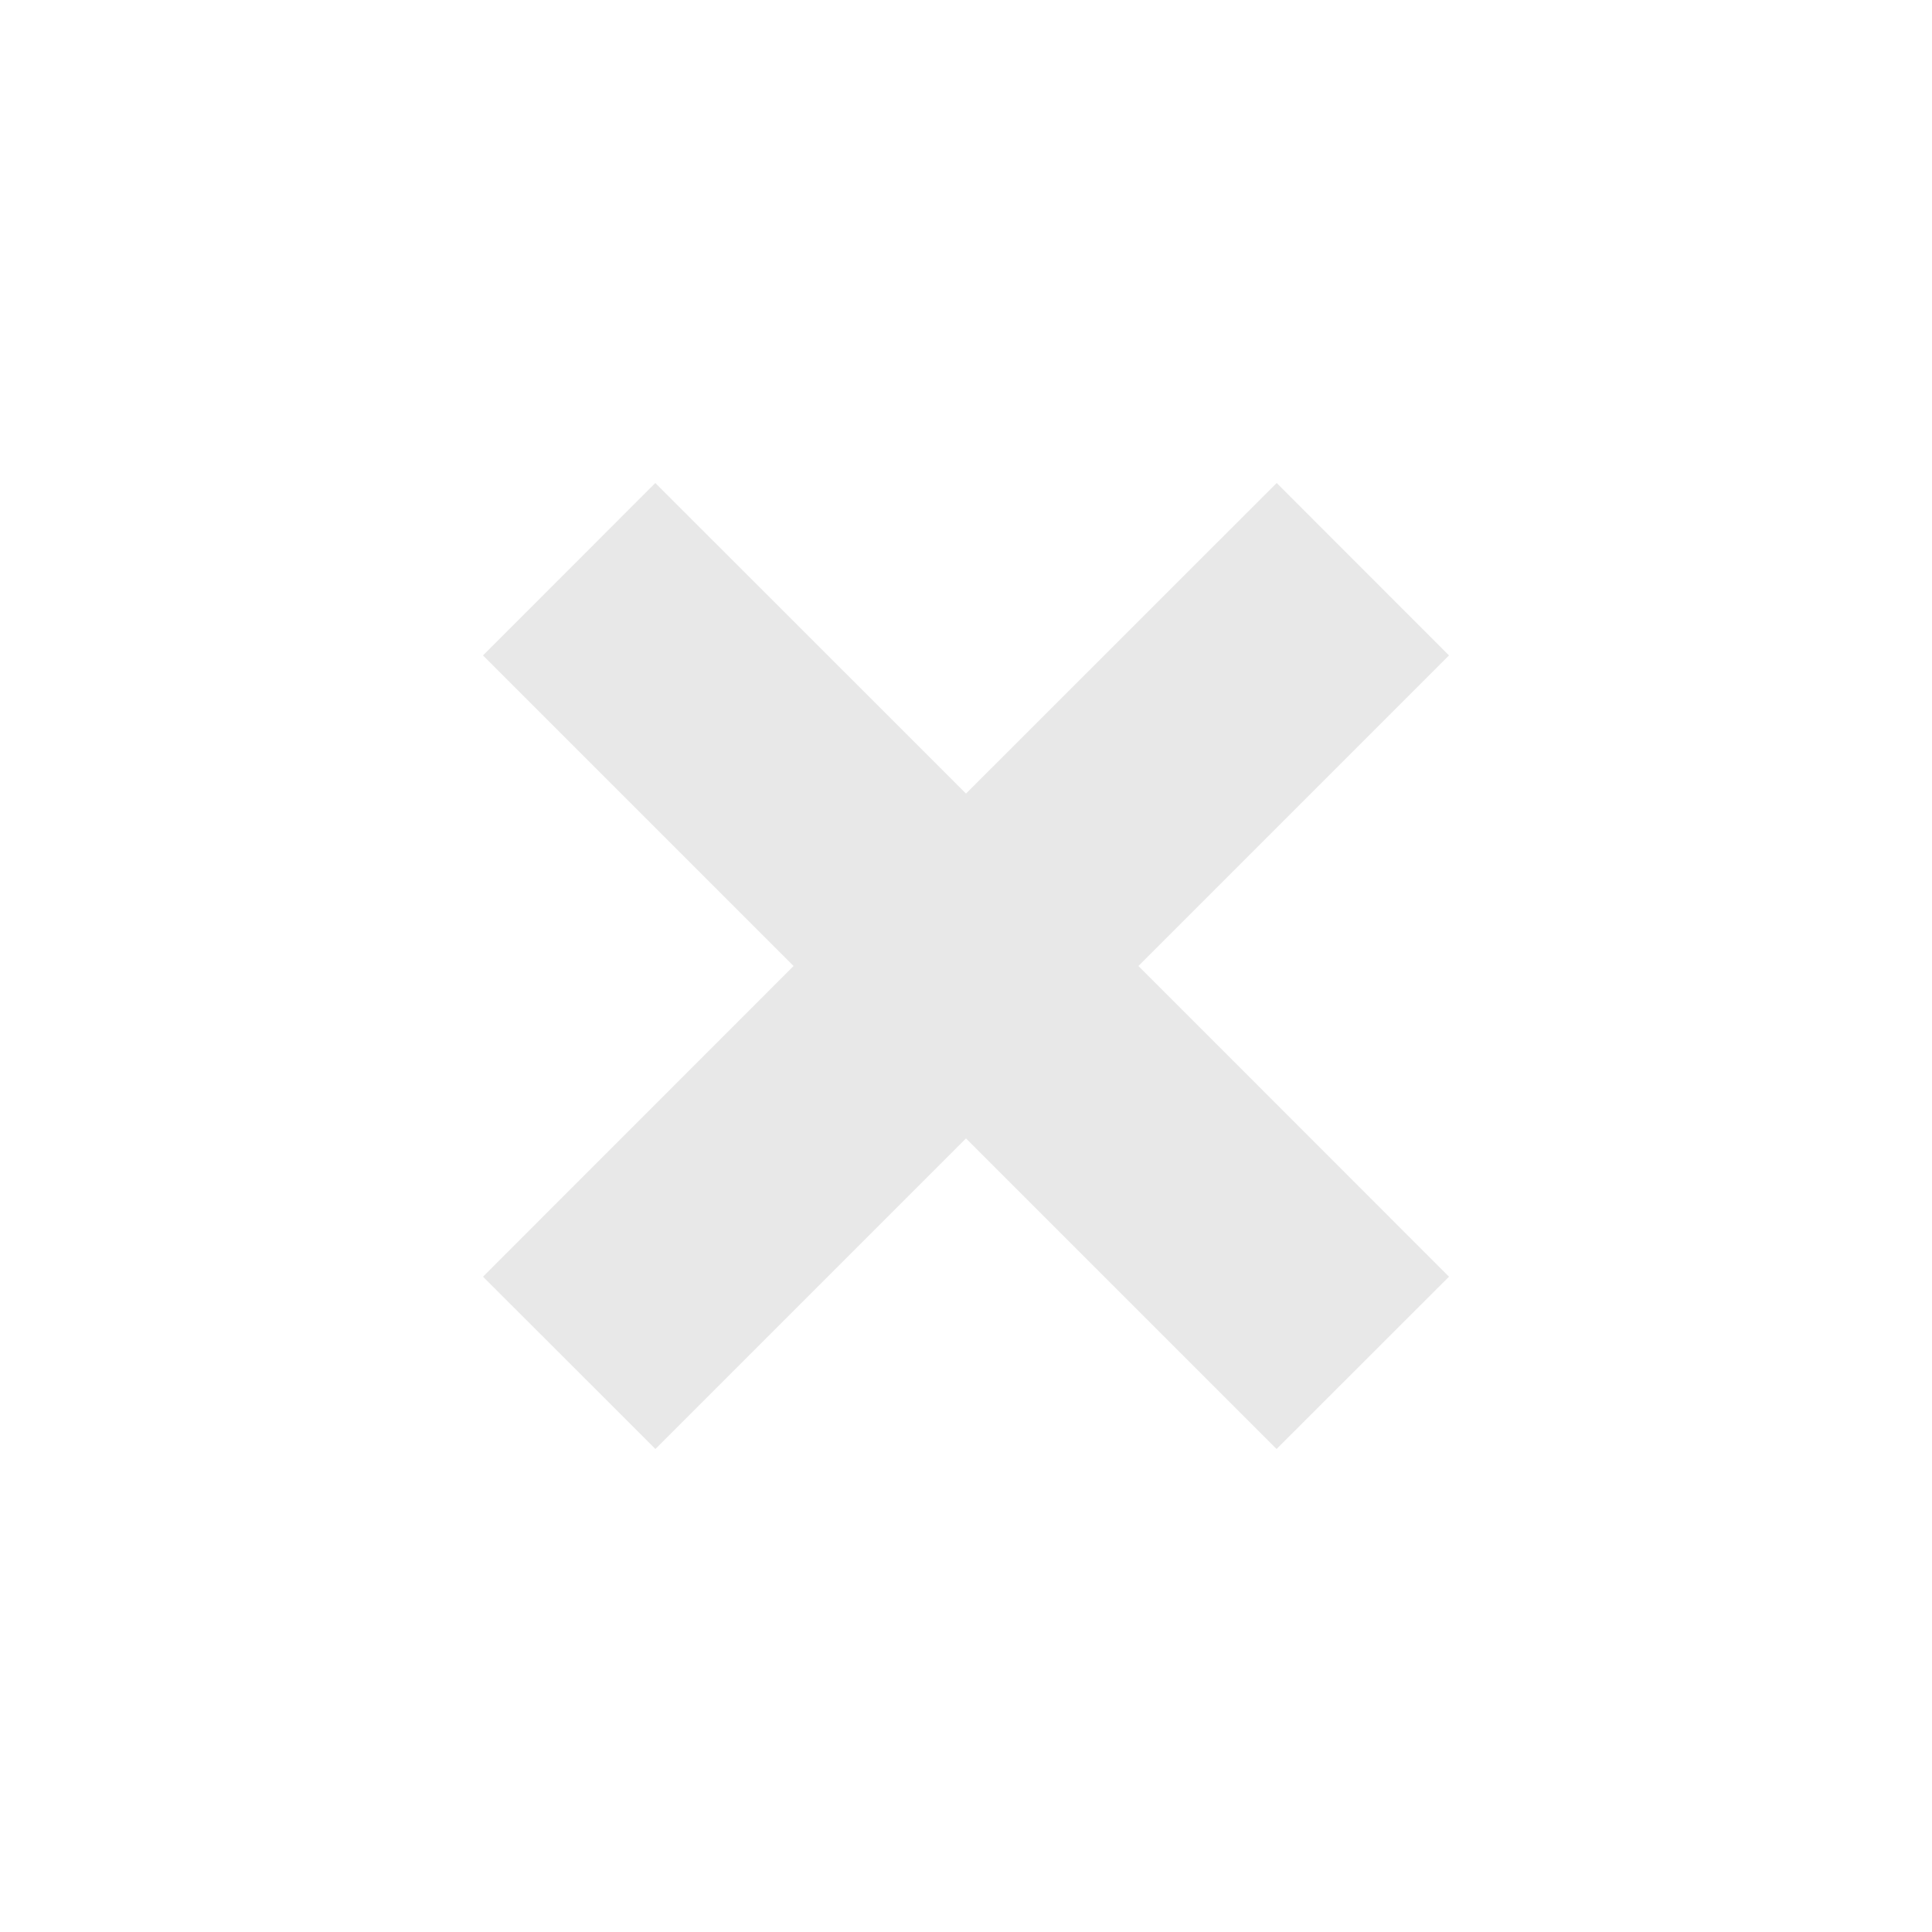
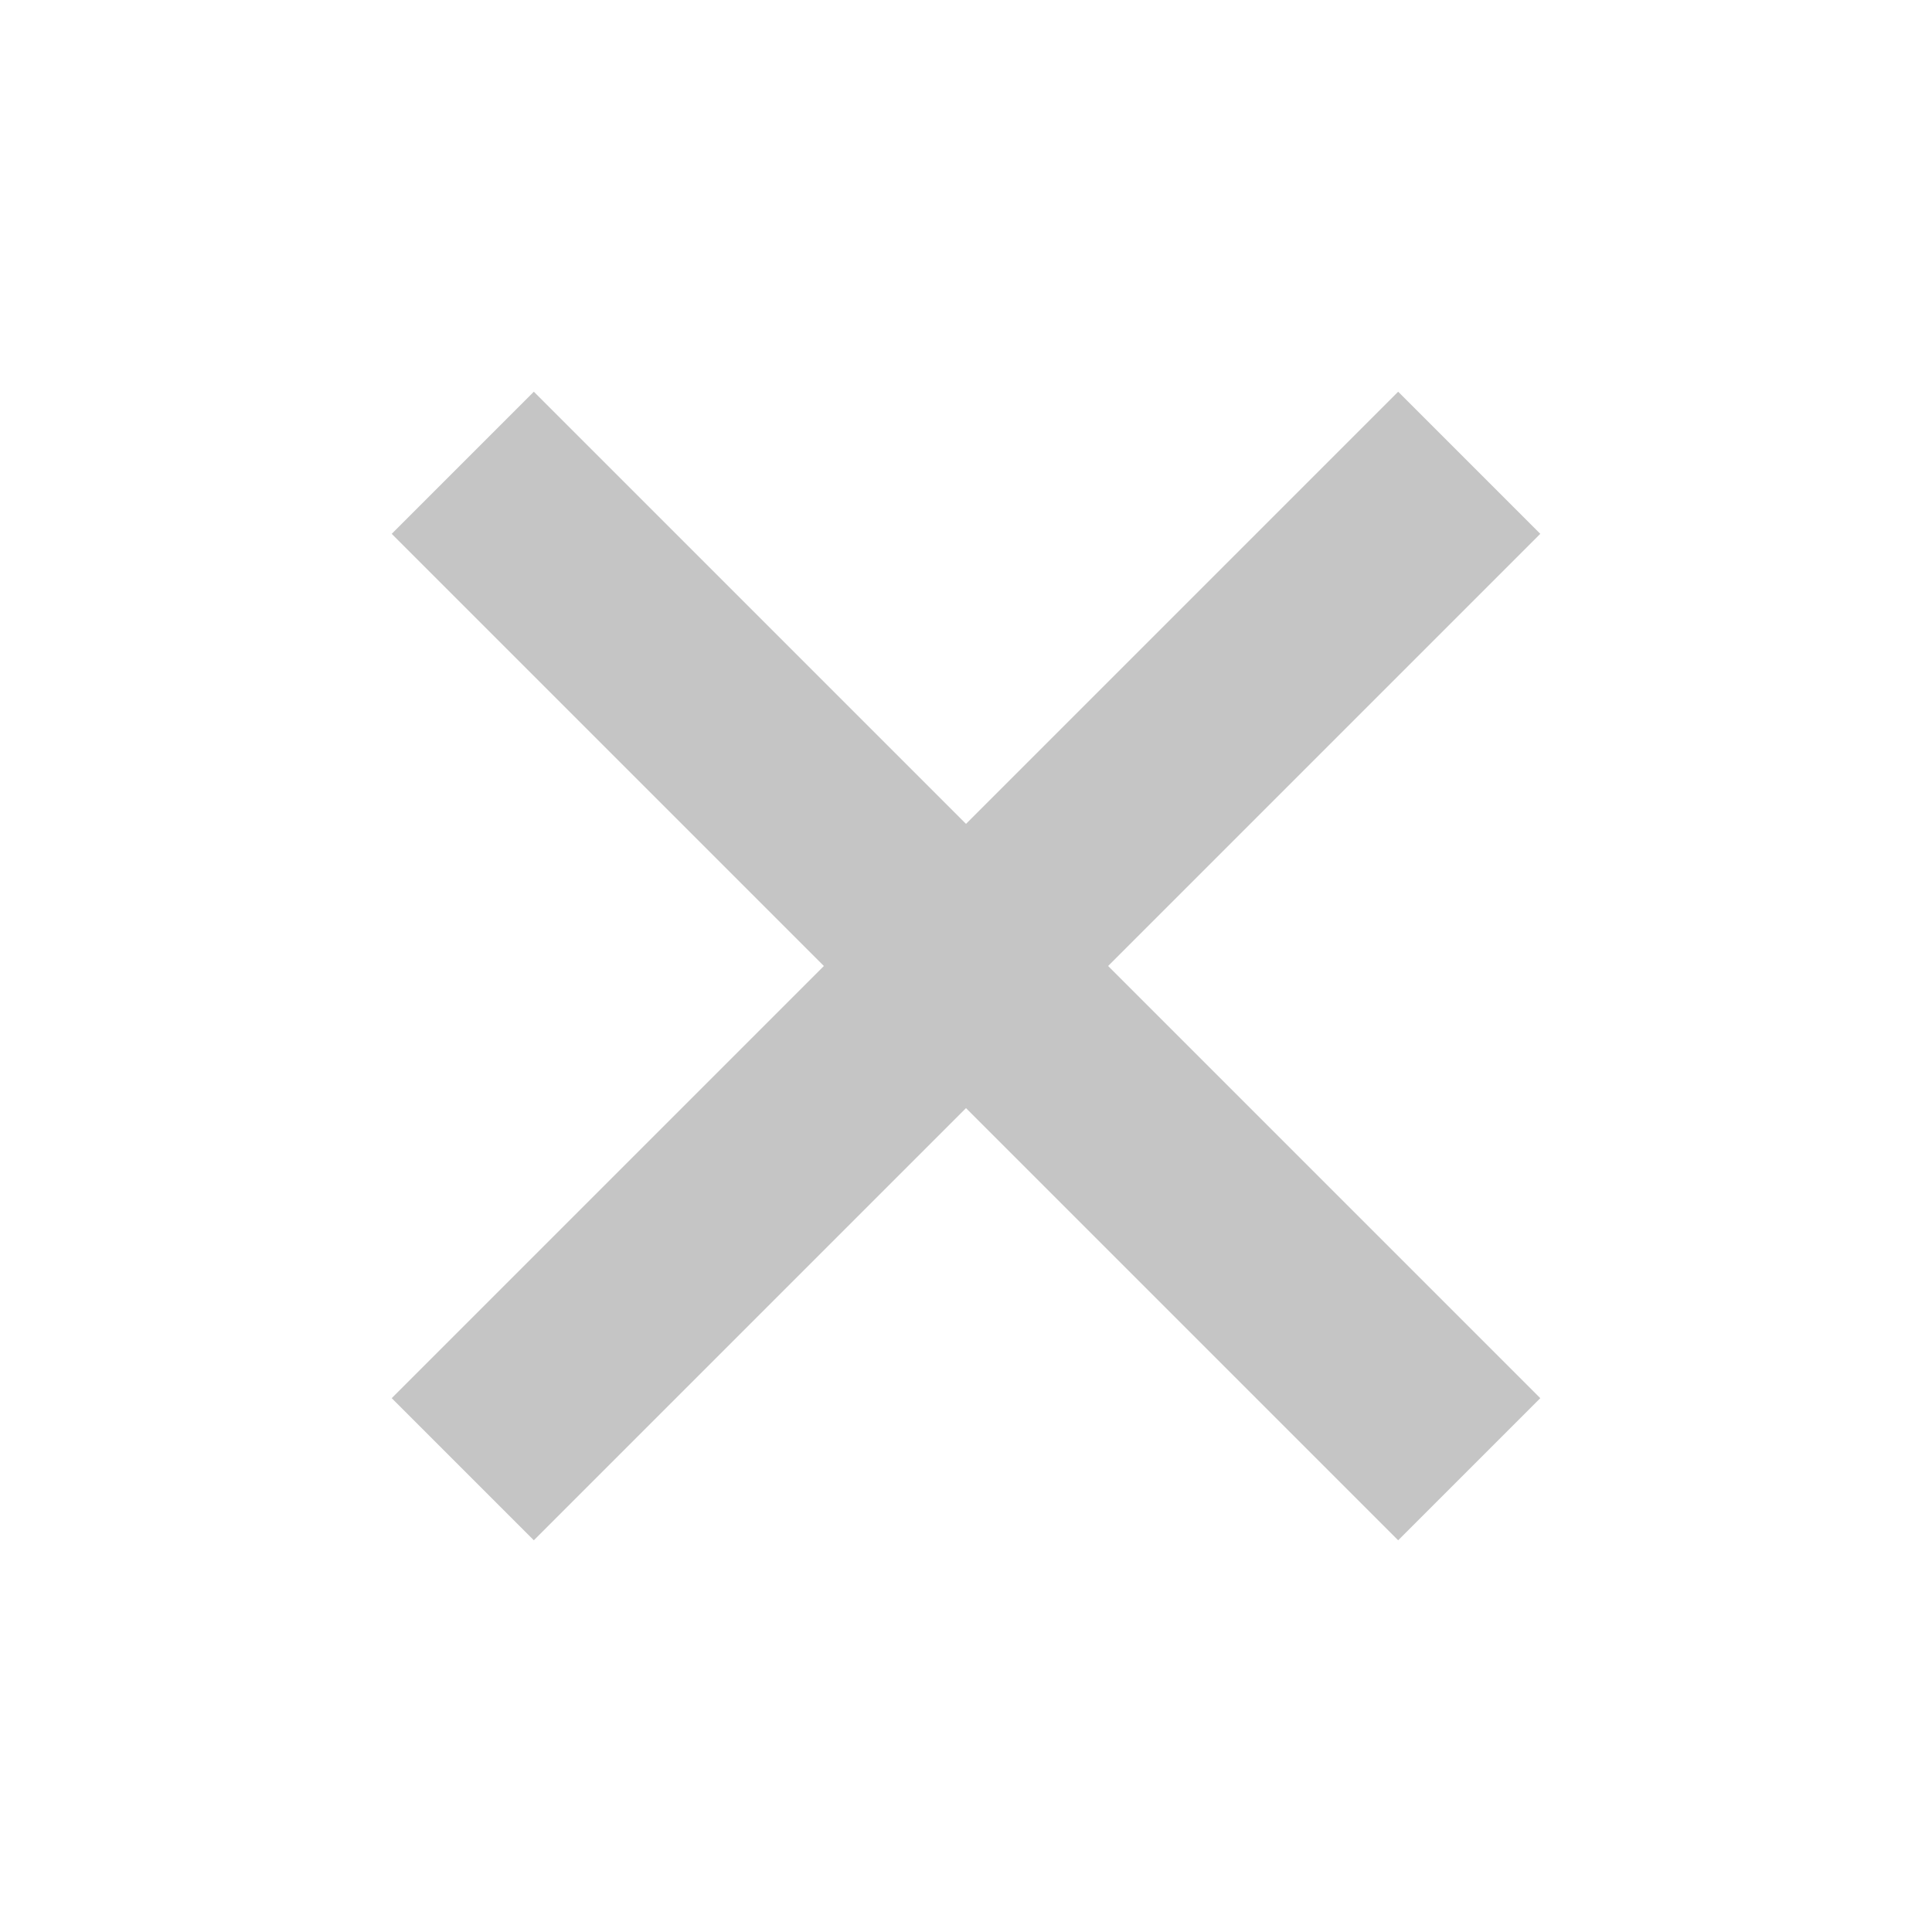
<svg xmlns="http://www.w3.org/2000/svg" width="16" height="16" viewBox="0 0 16 16" fill="none">
-   <path d="M9.428 8L12 10.573 10.572 12 8 9.428 5.428 12 4 10.573 6.572 8 4 5.428 5.427 4 8 6.572 10.573 4 12 5.428 9.428 8z" fill="#E8E8E8" />
+   <path d="M12.756 4.421L9.177 8L12.756 11.579L11.579 12.756L8 9.177L4.421 12.756L3.244 11.579L6.823 8L3.244 4.421L4.421 3.244L8 6.823L11.579 3.244L12.756 4.421Z" fill="#C5C5C5" />
</svg>
